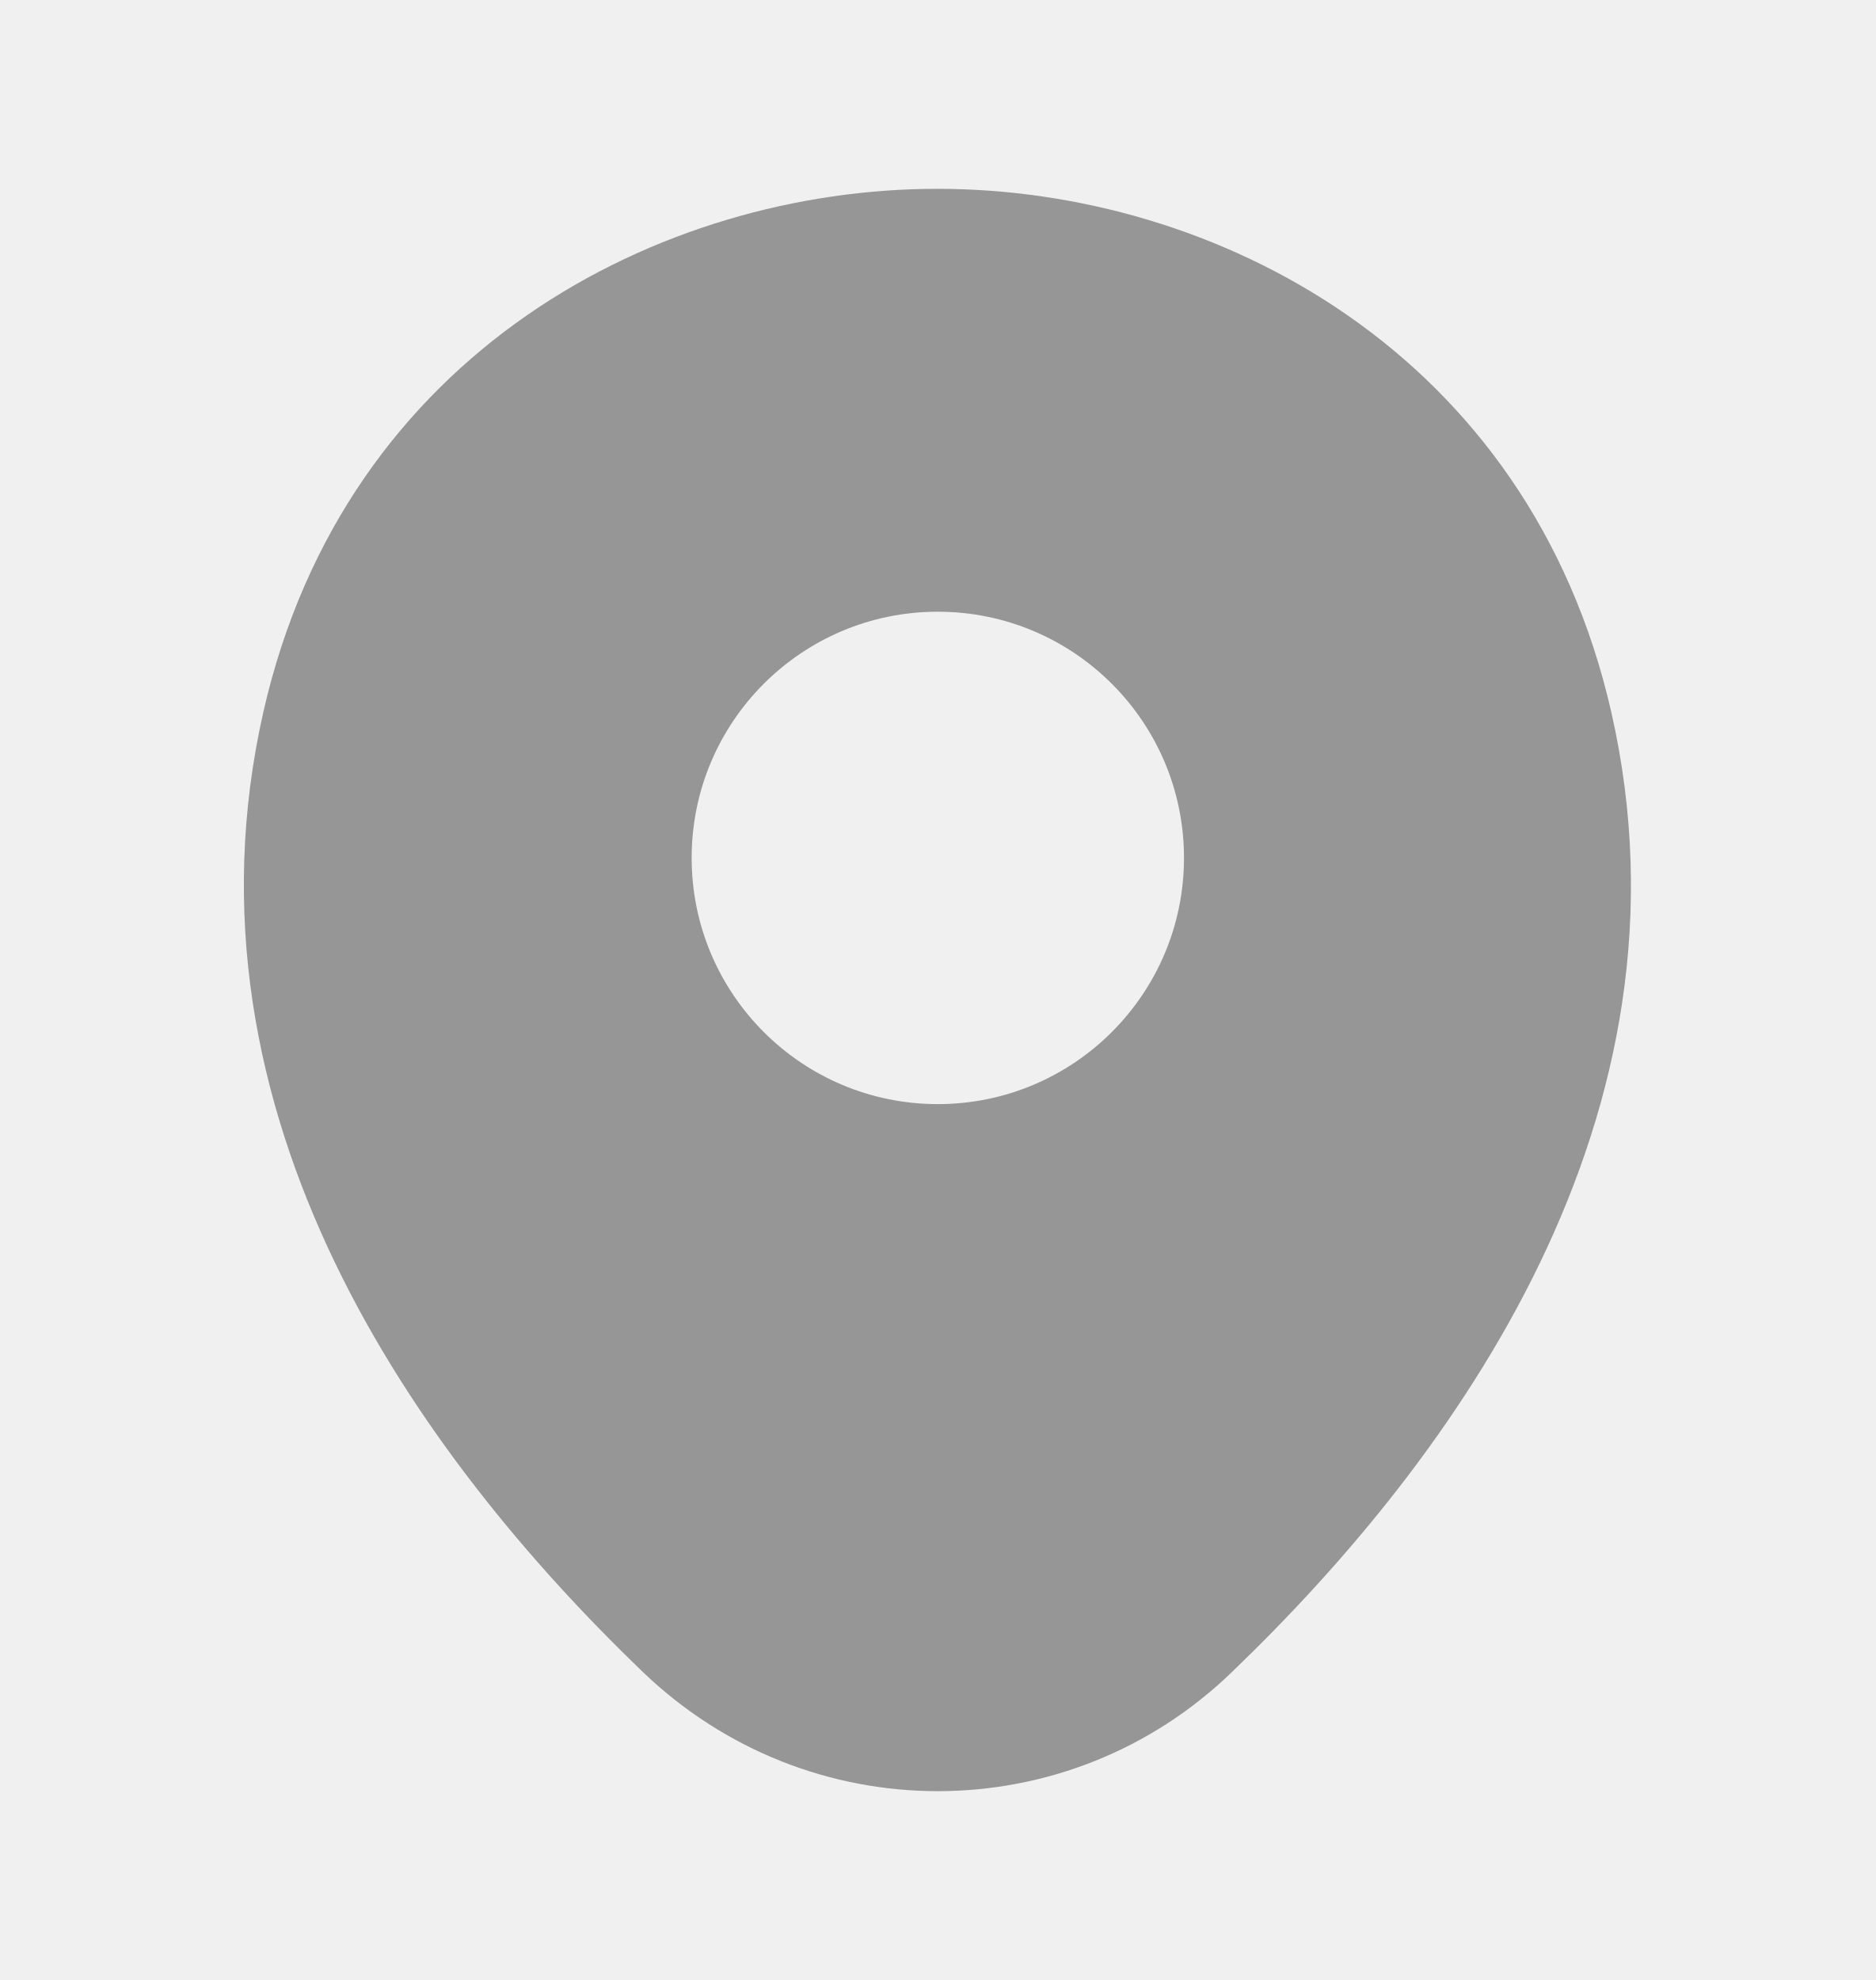
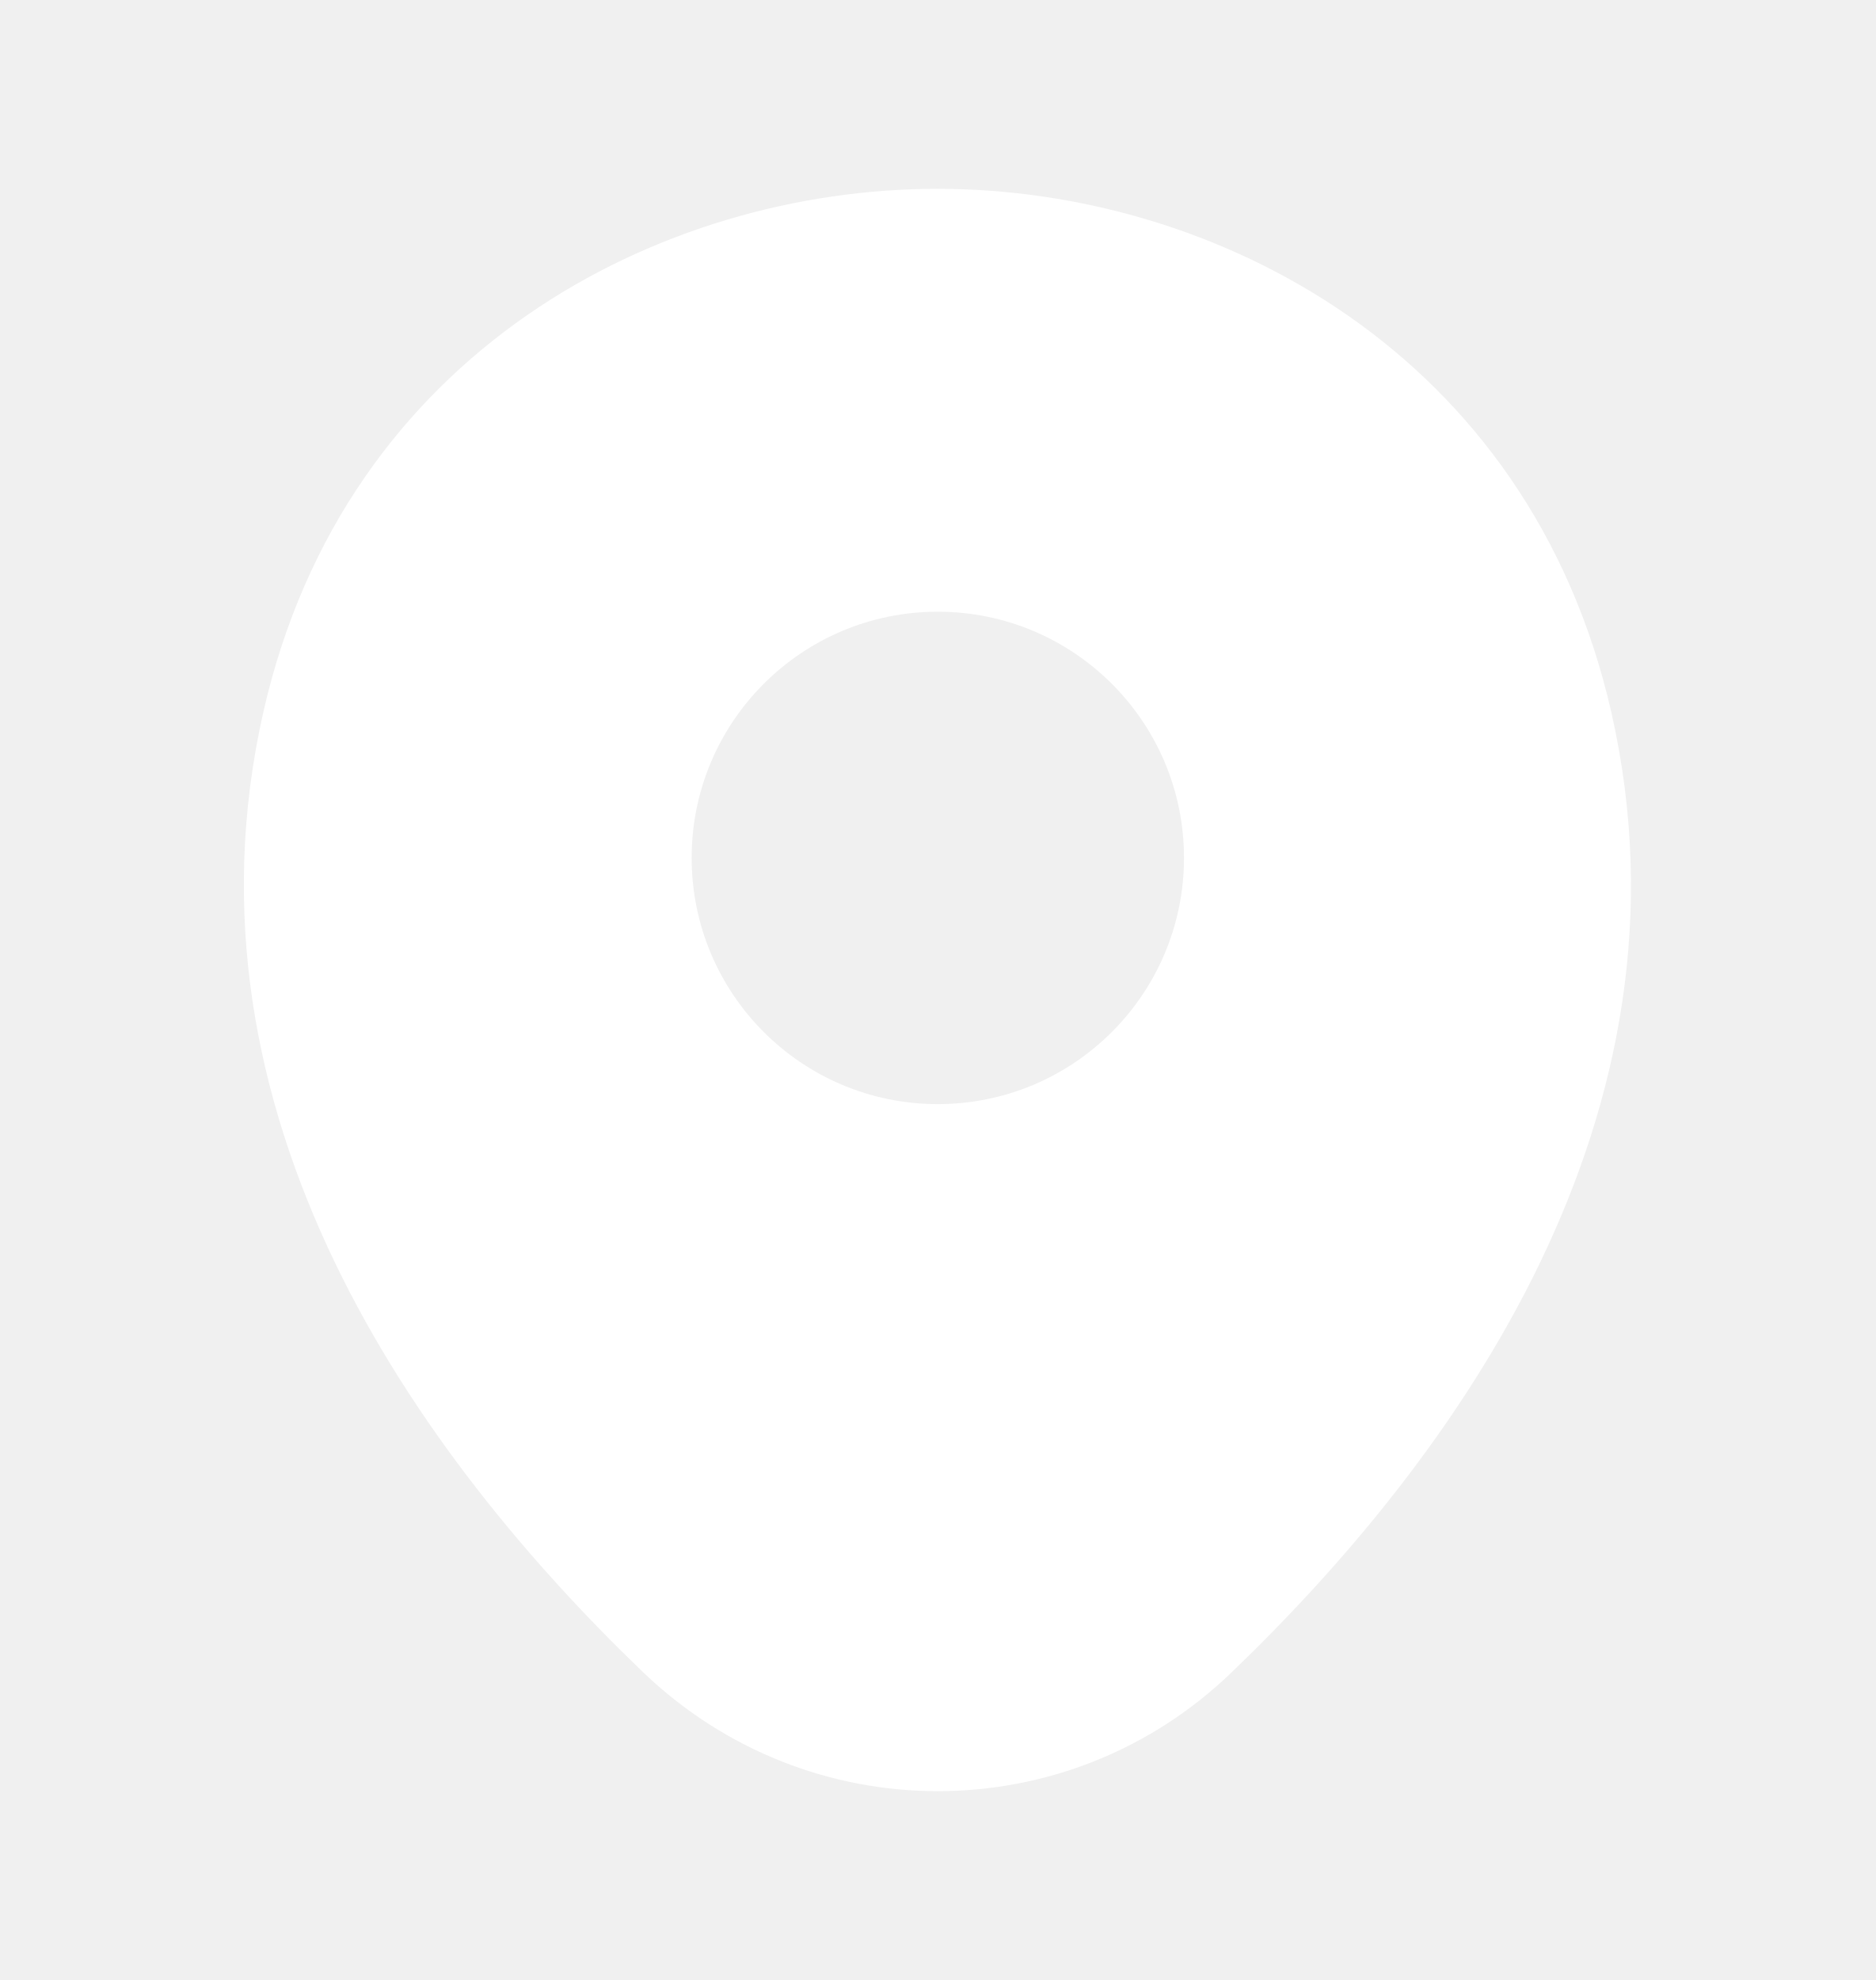
<svg xmlns="http://www.w3.org/2000/svg" width="18" height="19" viewBox="0 0 18 19" fill="none">
-   <g clip-path="url(#clip0_1832_48733)">
-     <path d="M15.465 6.838C14.678 3.373 11.655 1.812 9 1.812C9 1.812 9 1.812 8.993 1.812C6.345 1.812 3.315 3.365 2.528 6.83C1.65 10.7 4.02 13.977 6.165 16.04C6.96 16.805 7.98 17.188 9 17.188C10.02 17.188 11.04 16.805 11.828 16.04C13.973 13.977 16.343 10.707 15.465 6.838ZM9 10.595C7.695 10.595 6.638 9.537 6.638 8.232C6.638 6.928 7.695 5.87 9 5.87C10.305 5.87 11.363 6.928 11.363 8.232C11.363 9.537 10.305 10.595 9 10.595Z" fill="#969696" />
-   </g>
-   <defs>
-     <clipPath id="clip0_1832_48733">
-       <rect width="18" height="18" fill="white" transform="translate(0 0.5)" />
-     </clipPath>
-   </defs>
+   <path d="M15.465 6.838C14.678 3.373 11.655 1.812 9 1.812C9 1.812 9 1.812 8.993 1.812C6.345 1.812 3.315 3.365 2.528 6.83C1.65 10.7 4.02 13.977 6.165 16.04C6.96 16.805 7.98 17.188 9 17.188C10.02 17.188 11.04 16.805 11.828 16.04C13.973 13.977 16.343 10.707 15.465 6.838ZM9 10.595C7.695 10.595 6.638 9.537 6.638 8.232C6.638 6.928 7.695 5.87 9 5.87C10.305 5.87 11.363 6.928 11.363 8.232C11.363 9.537 10.305 10.595 9 10.595Z" fill="white" />
</svg>
